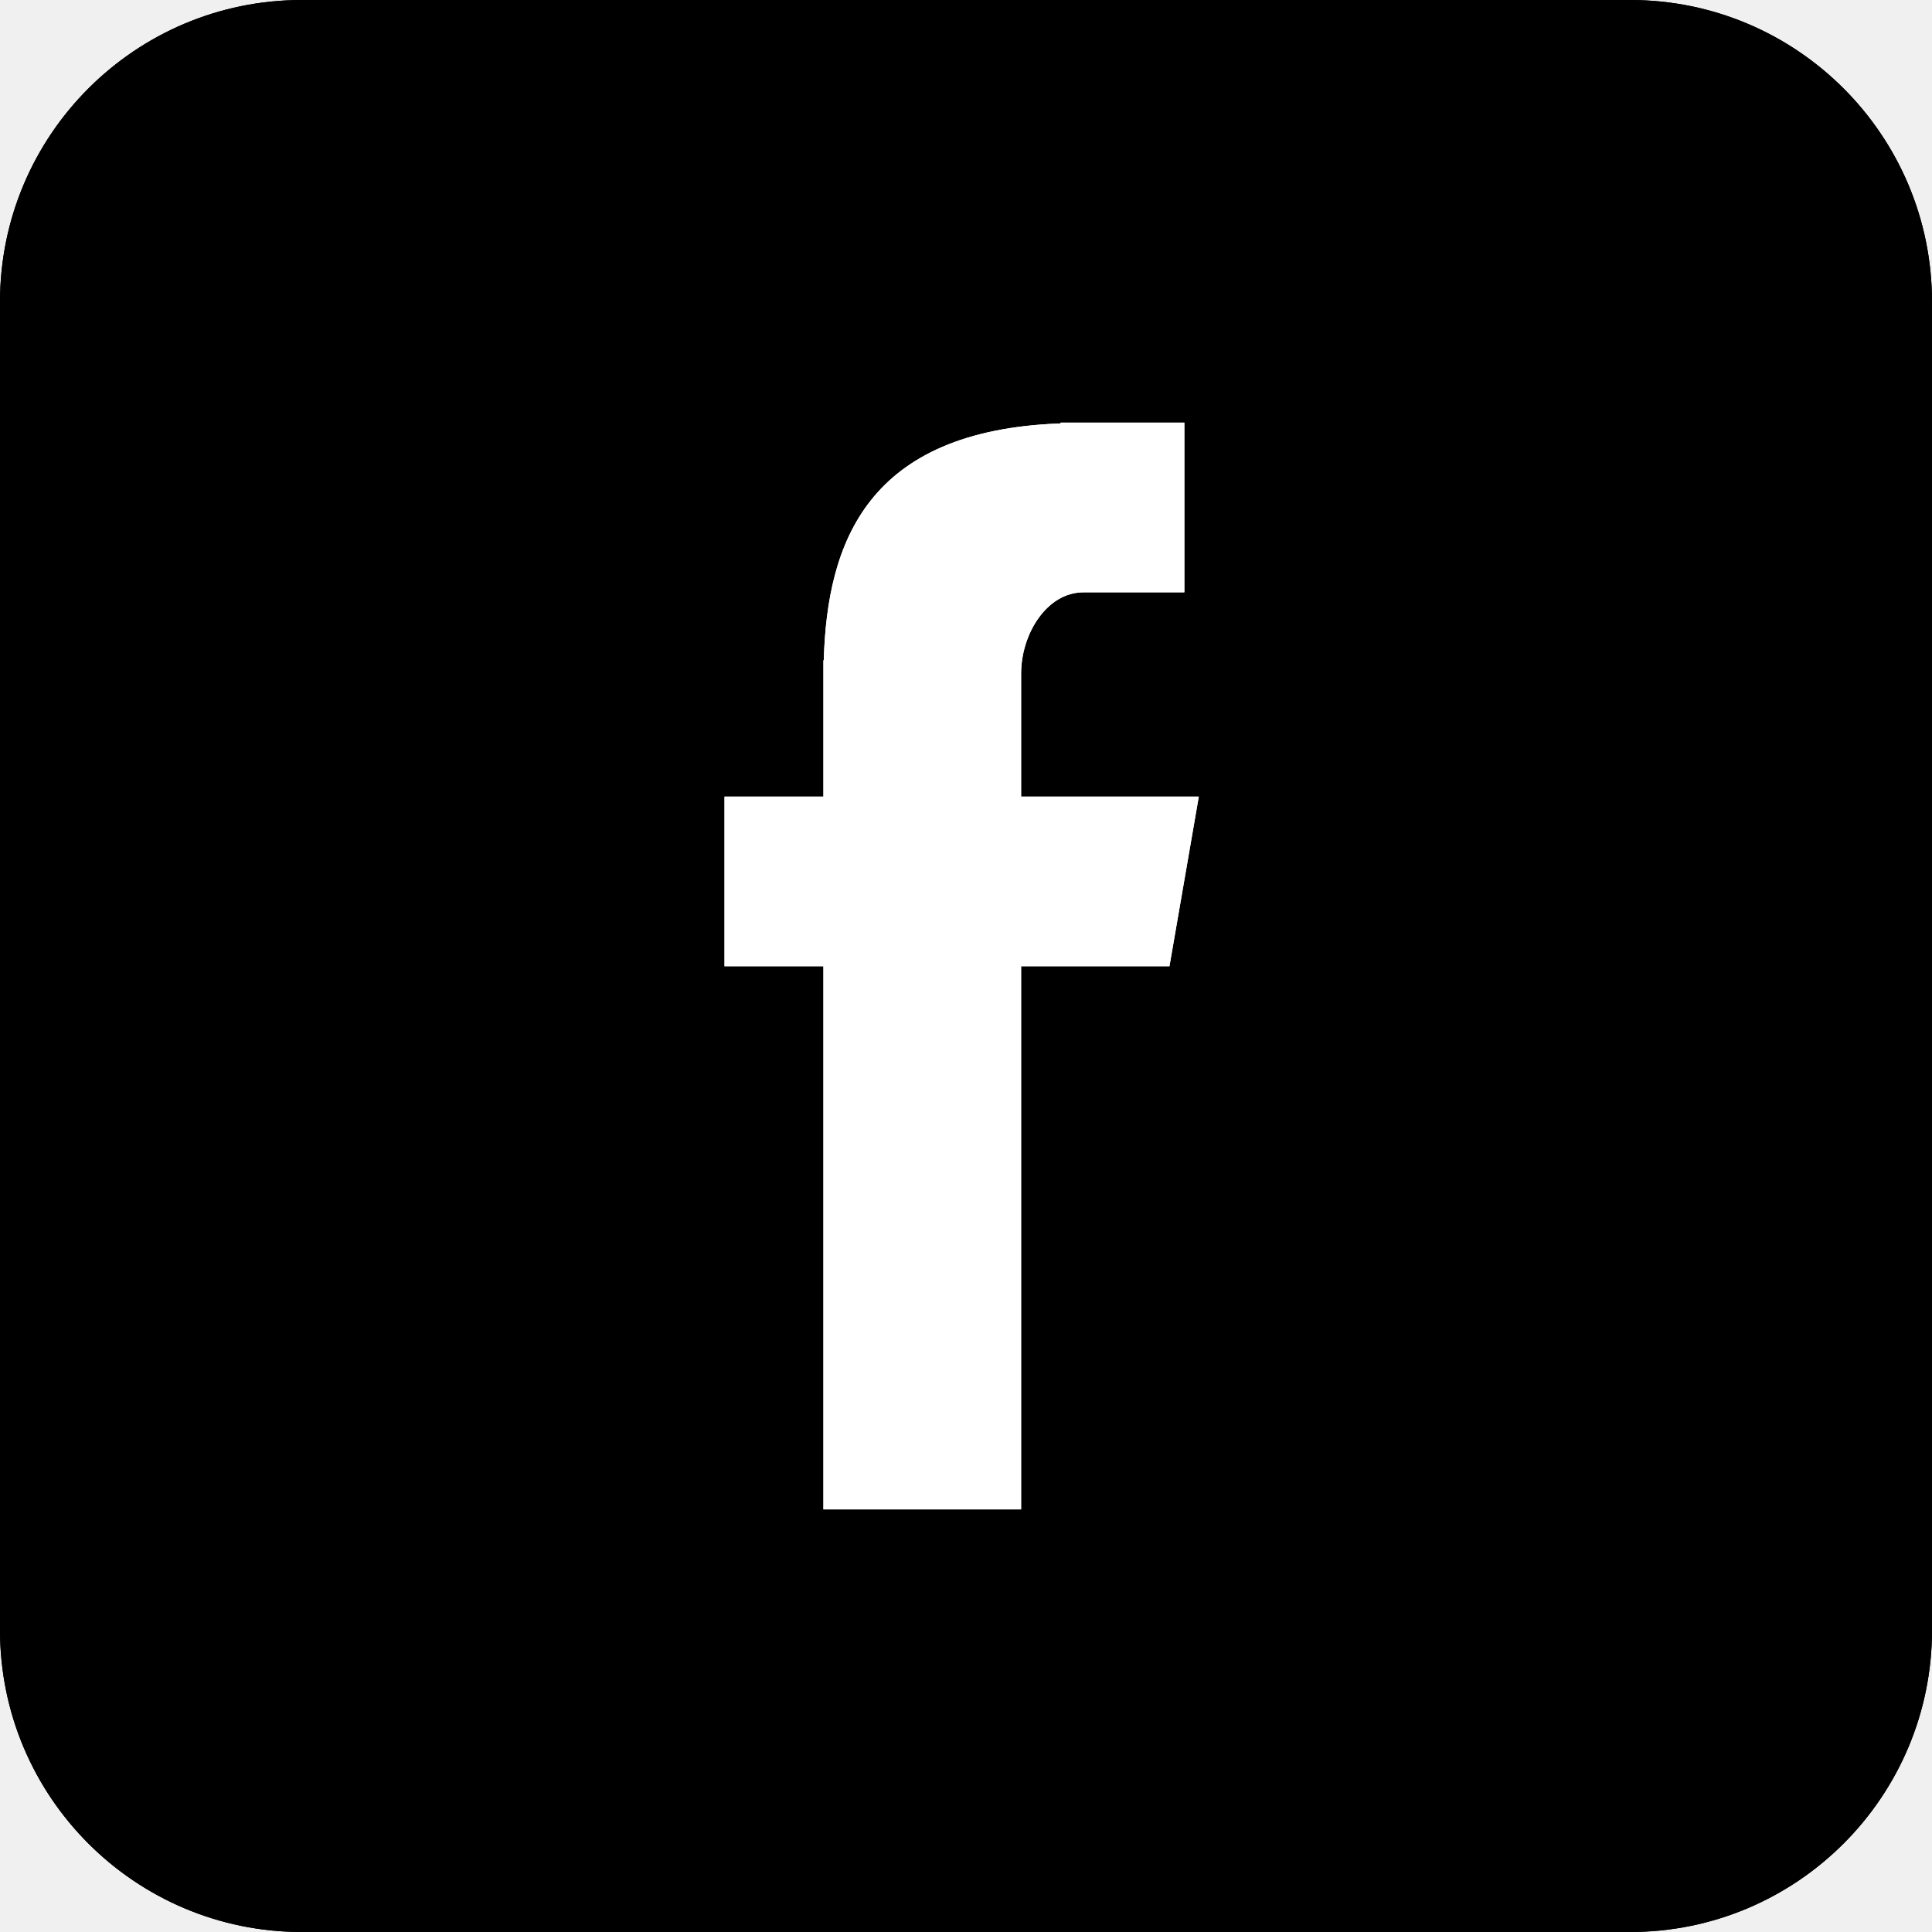
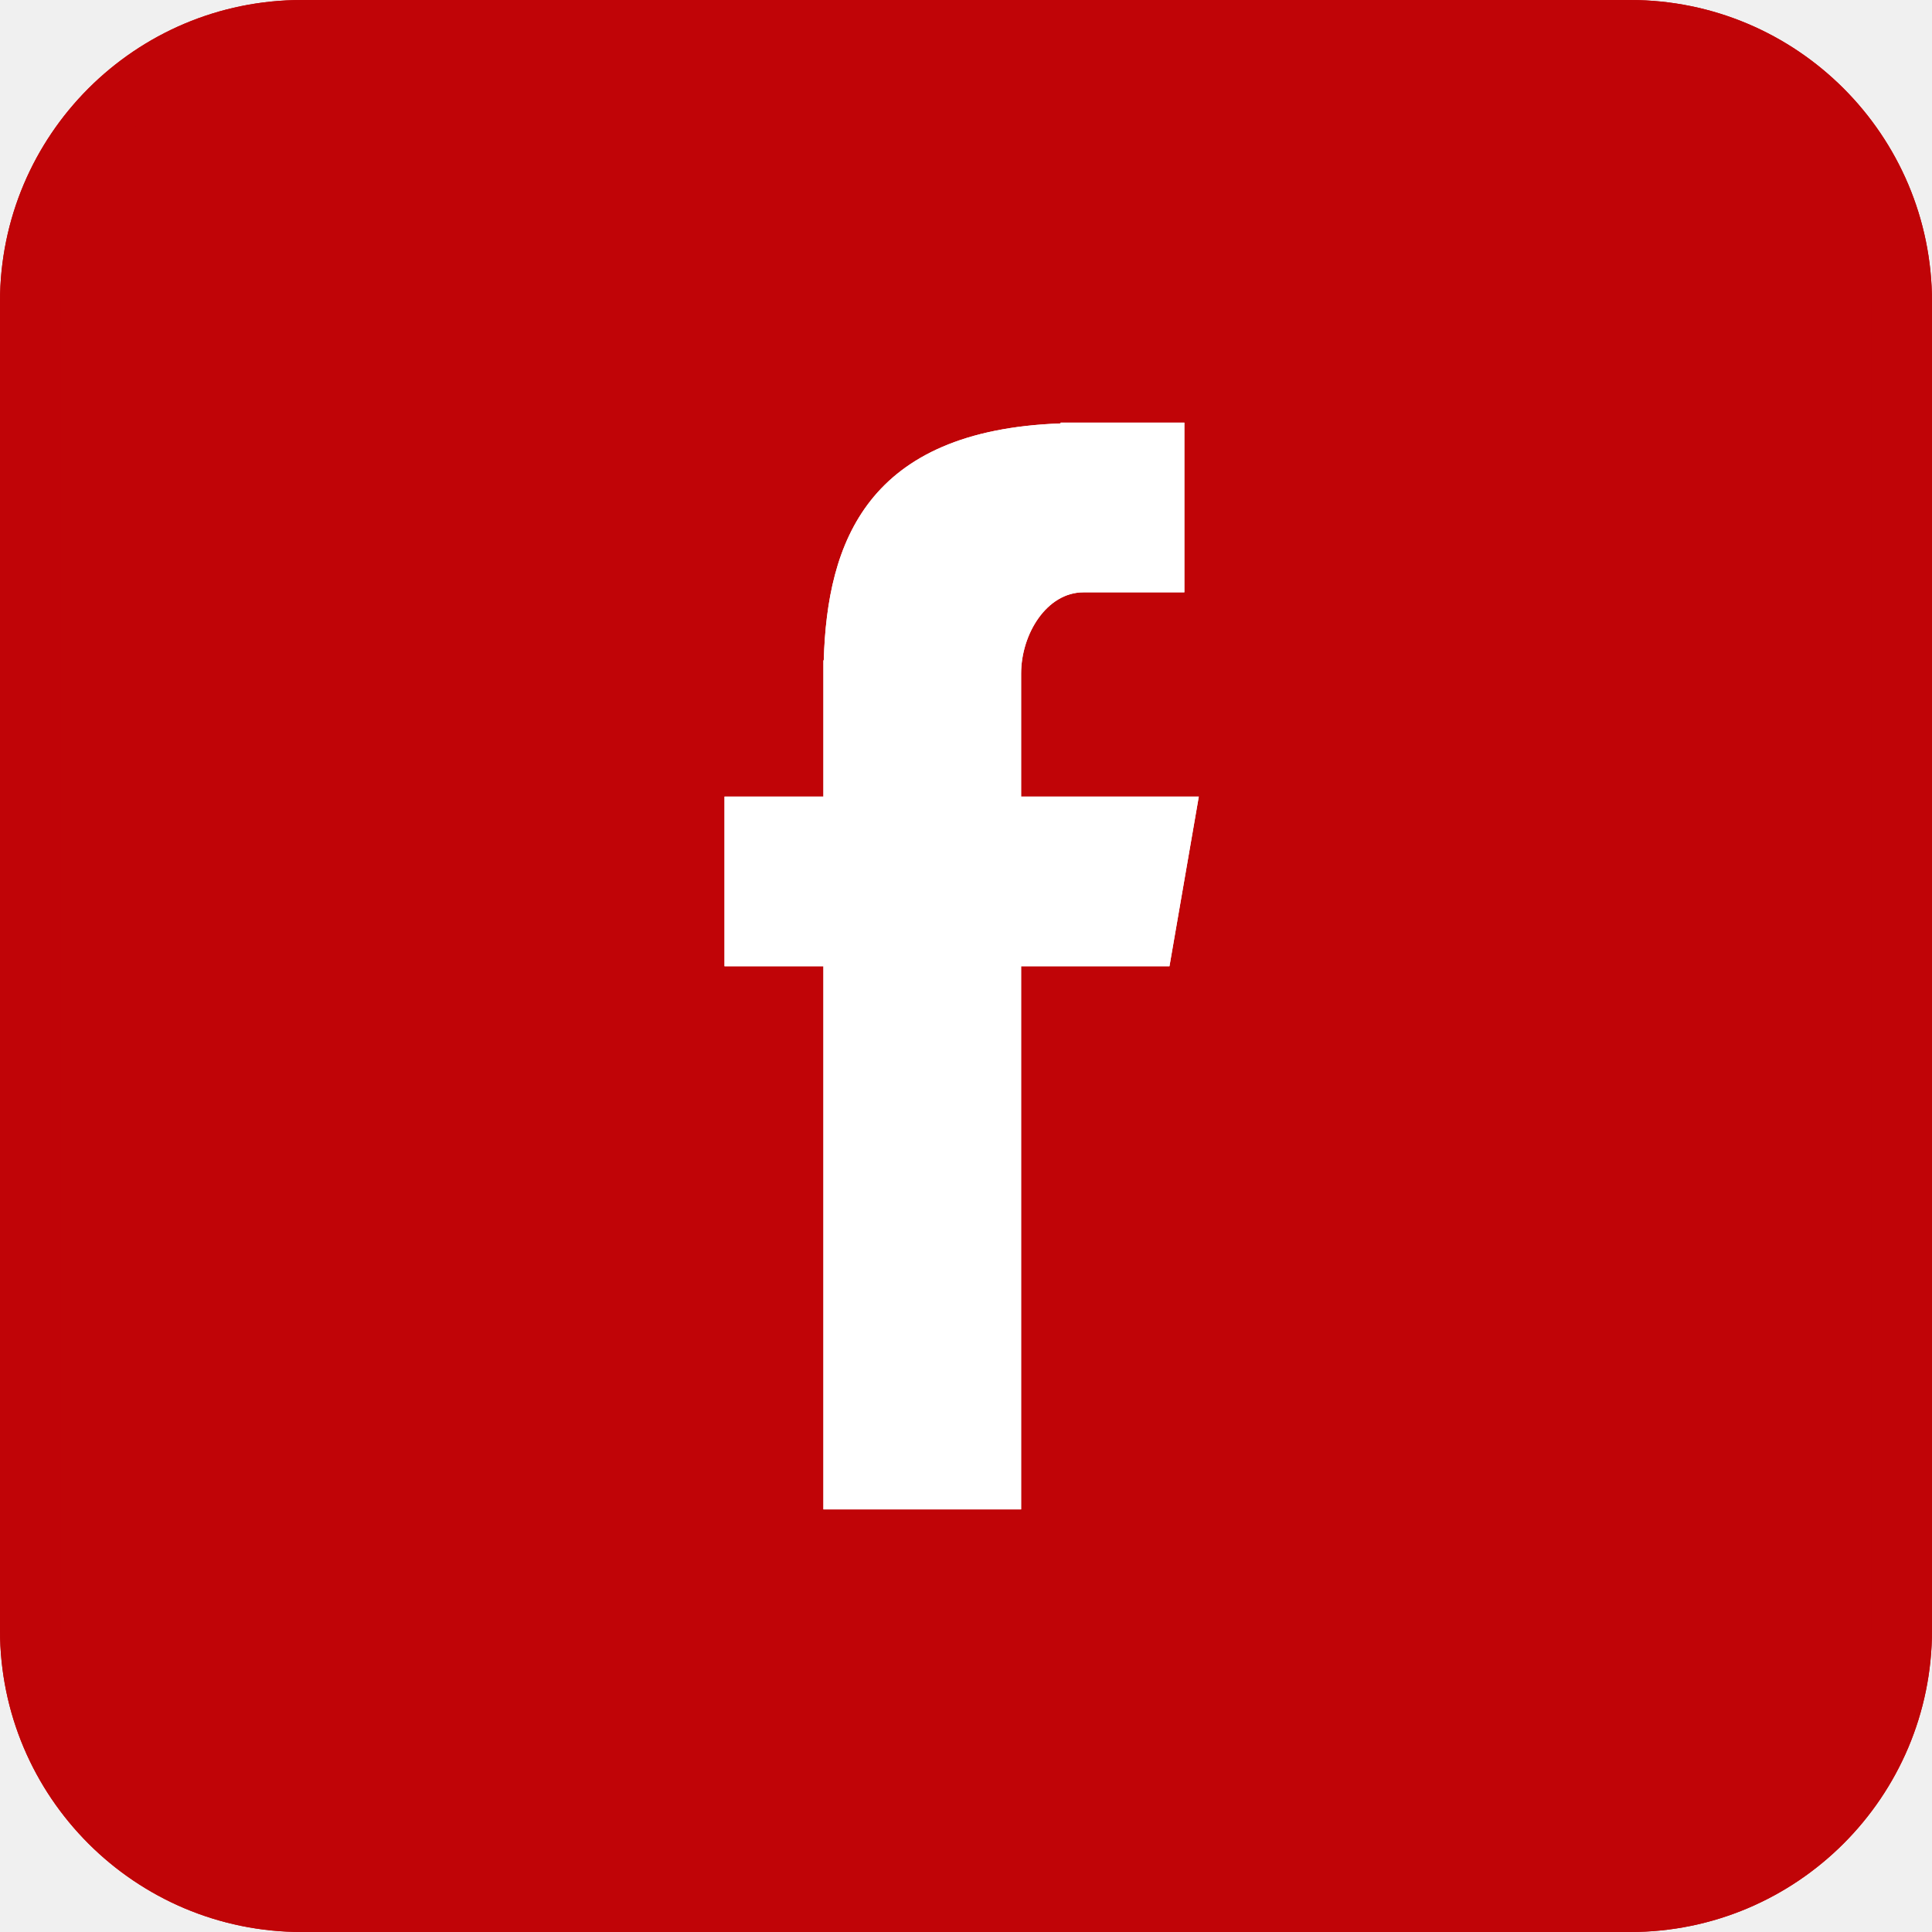
- <svg class="si60e43feff169aa00225ab647bac7c5fa660e414991bbd12d989006dc1625571317439 svgIcon_1J7 filled_Qbi" viewBox="0 0 32 32" style="border-radius:4px">
-   <path class="outer_bDW" d="M5,0 L27,0 C29.761,-5.07265313e-16 32,2.239 32,5 L32,27 C32,29.761 29.761,32 27,32 L5,32 C2.239,32 3.38176876e-16,29.761 0,27 L0,5 C-3.38176876e-16,2.239 2.239,5.07265313e-16 5,0 Z M13.638,25 L16.913,25 L16.913,16.004 L19.37,16.004 L19.856,13.194 L16.913,13.194 L16.913,11.157 C16.913,10.5 17.338,9.811 17.945,9.811 L19.617,9.811 L19.617,7 L17.567,7 L17.567,7.013 C14.36,7.129 13.701,8.986 13.644,10.937 L13.638,10.937 L13.638,13.194 L12,13.194 L12,16.004 L13.638,16.004 L13.638,25 Z" />
-   <path d="M5,1 C2.791,1 1,2.791 1,5 L1,27 C1,29.209 2.791,31 5,31 L27,31 C29.209,31 31,29.209 31,27 L31,5 C31,2.791 29.209,1 27,1 L5,1 Z M5,0 L27,0 C29.761,-5.07265313e-16 32,2.239 32,5 L32,27 C32,29.761 29.761,32 27,32 L5,32 C2.239,32 3.38176876e-16,29.761 0,27 L0,5 C-3.38176876e-16,2.239 2.239,5.07265313e-16 5,0 Z" class="border_2yy" />
-   <path class="logo_2gS" d="M13.638 25H16.913V16.004H19.37L19.856 13.194H16.913V11.157C16.913 10.5 17.338 9.811 17.945 9.811H19.617V7H17.567V7.013C14.36 7.129 13.701 8.986 13.644 10.937H13.638V13.194H12V16.004H13.638V25Z" style="color:#FFFFFF;fill:#FFFFFF" />
+ <svg xmlns="http://www.w3.org/2000/svg" width="32" height="32" viewBox="0 0 32 32" fill="none">
+   <path d="M5 0H27C29.761 0 32 2.239 32 5V27C32 29.761 29.761 32 27 32H5C2.239 32 0 29.761 0 27V5C0 2.239 2.239 0 5 0ZM13.638 25H16.913V16.004H19.37L19.856 13.194H16.913V11.157C16.913 10.5 17.338 9.811 17.945 9.811H19.617V7H17.567V7.013C14.36 7.129 13.701 8.986 13.644 10.937H13.638V13.194H12V16.004H13.638V25Z" fill="#C00407" />
+   <path d="M5 1C2.791 1 1 2.791 1 5V27C1 29.209 2.791 31 5 31H27C29.209 31 31 29.209 31 27V5C31 2.791 29.209 1 27 1H5ZM5 0H27C29.761 0 32 2.239 32 5V27C32 29.761 29.761 32 27 32H5C2.239 32 0 29.761 0 27V5C0 2.239 2.239 0 5 0Z" fill="#C00407" />
+   <path d="M13.638 25H16.913V16.004H19.37L19.856 13.194H16.913V11.157C16.913 10.5 17.338 9.811 17.945 9.811H19.617V7H17.567V7.013C14.36 7.129 13.701 8.986 13.644 10.937H13.638V13.194H12V16.004H13.638V25Z" fill="white" />
</svg>
